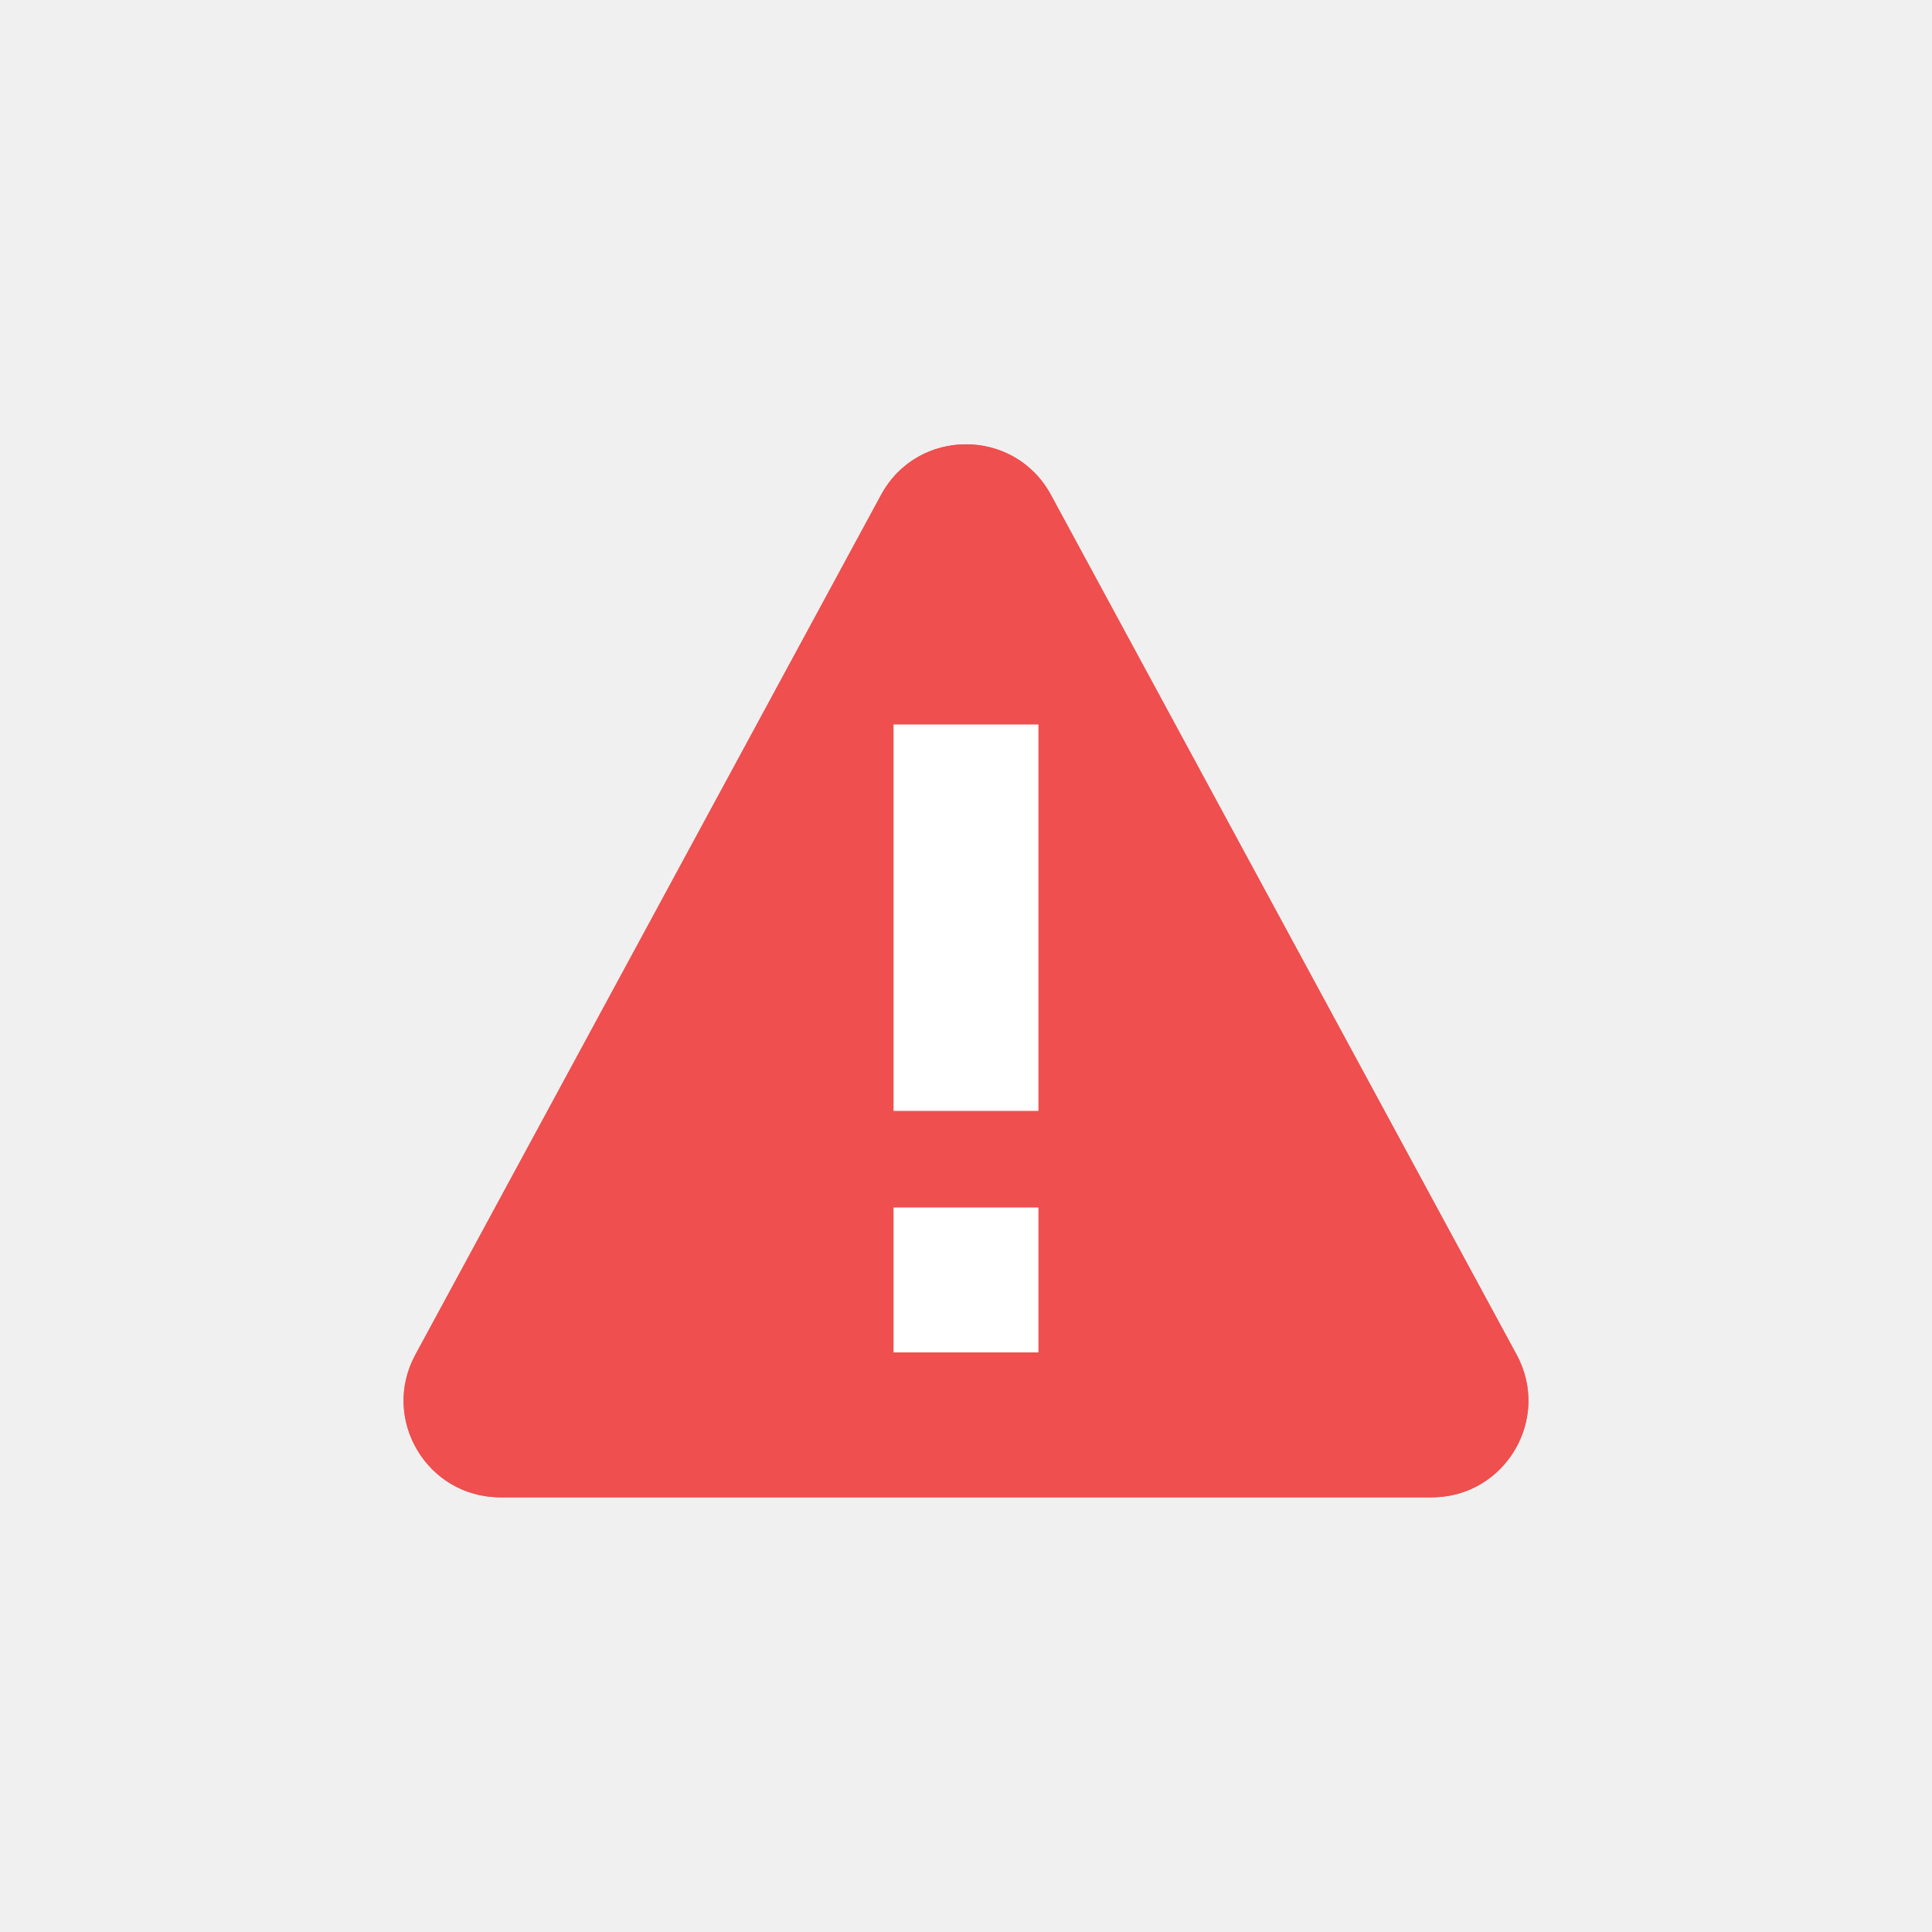
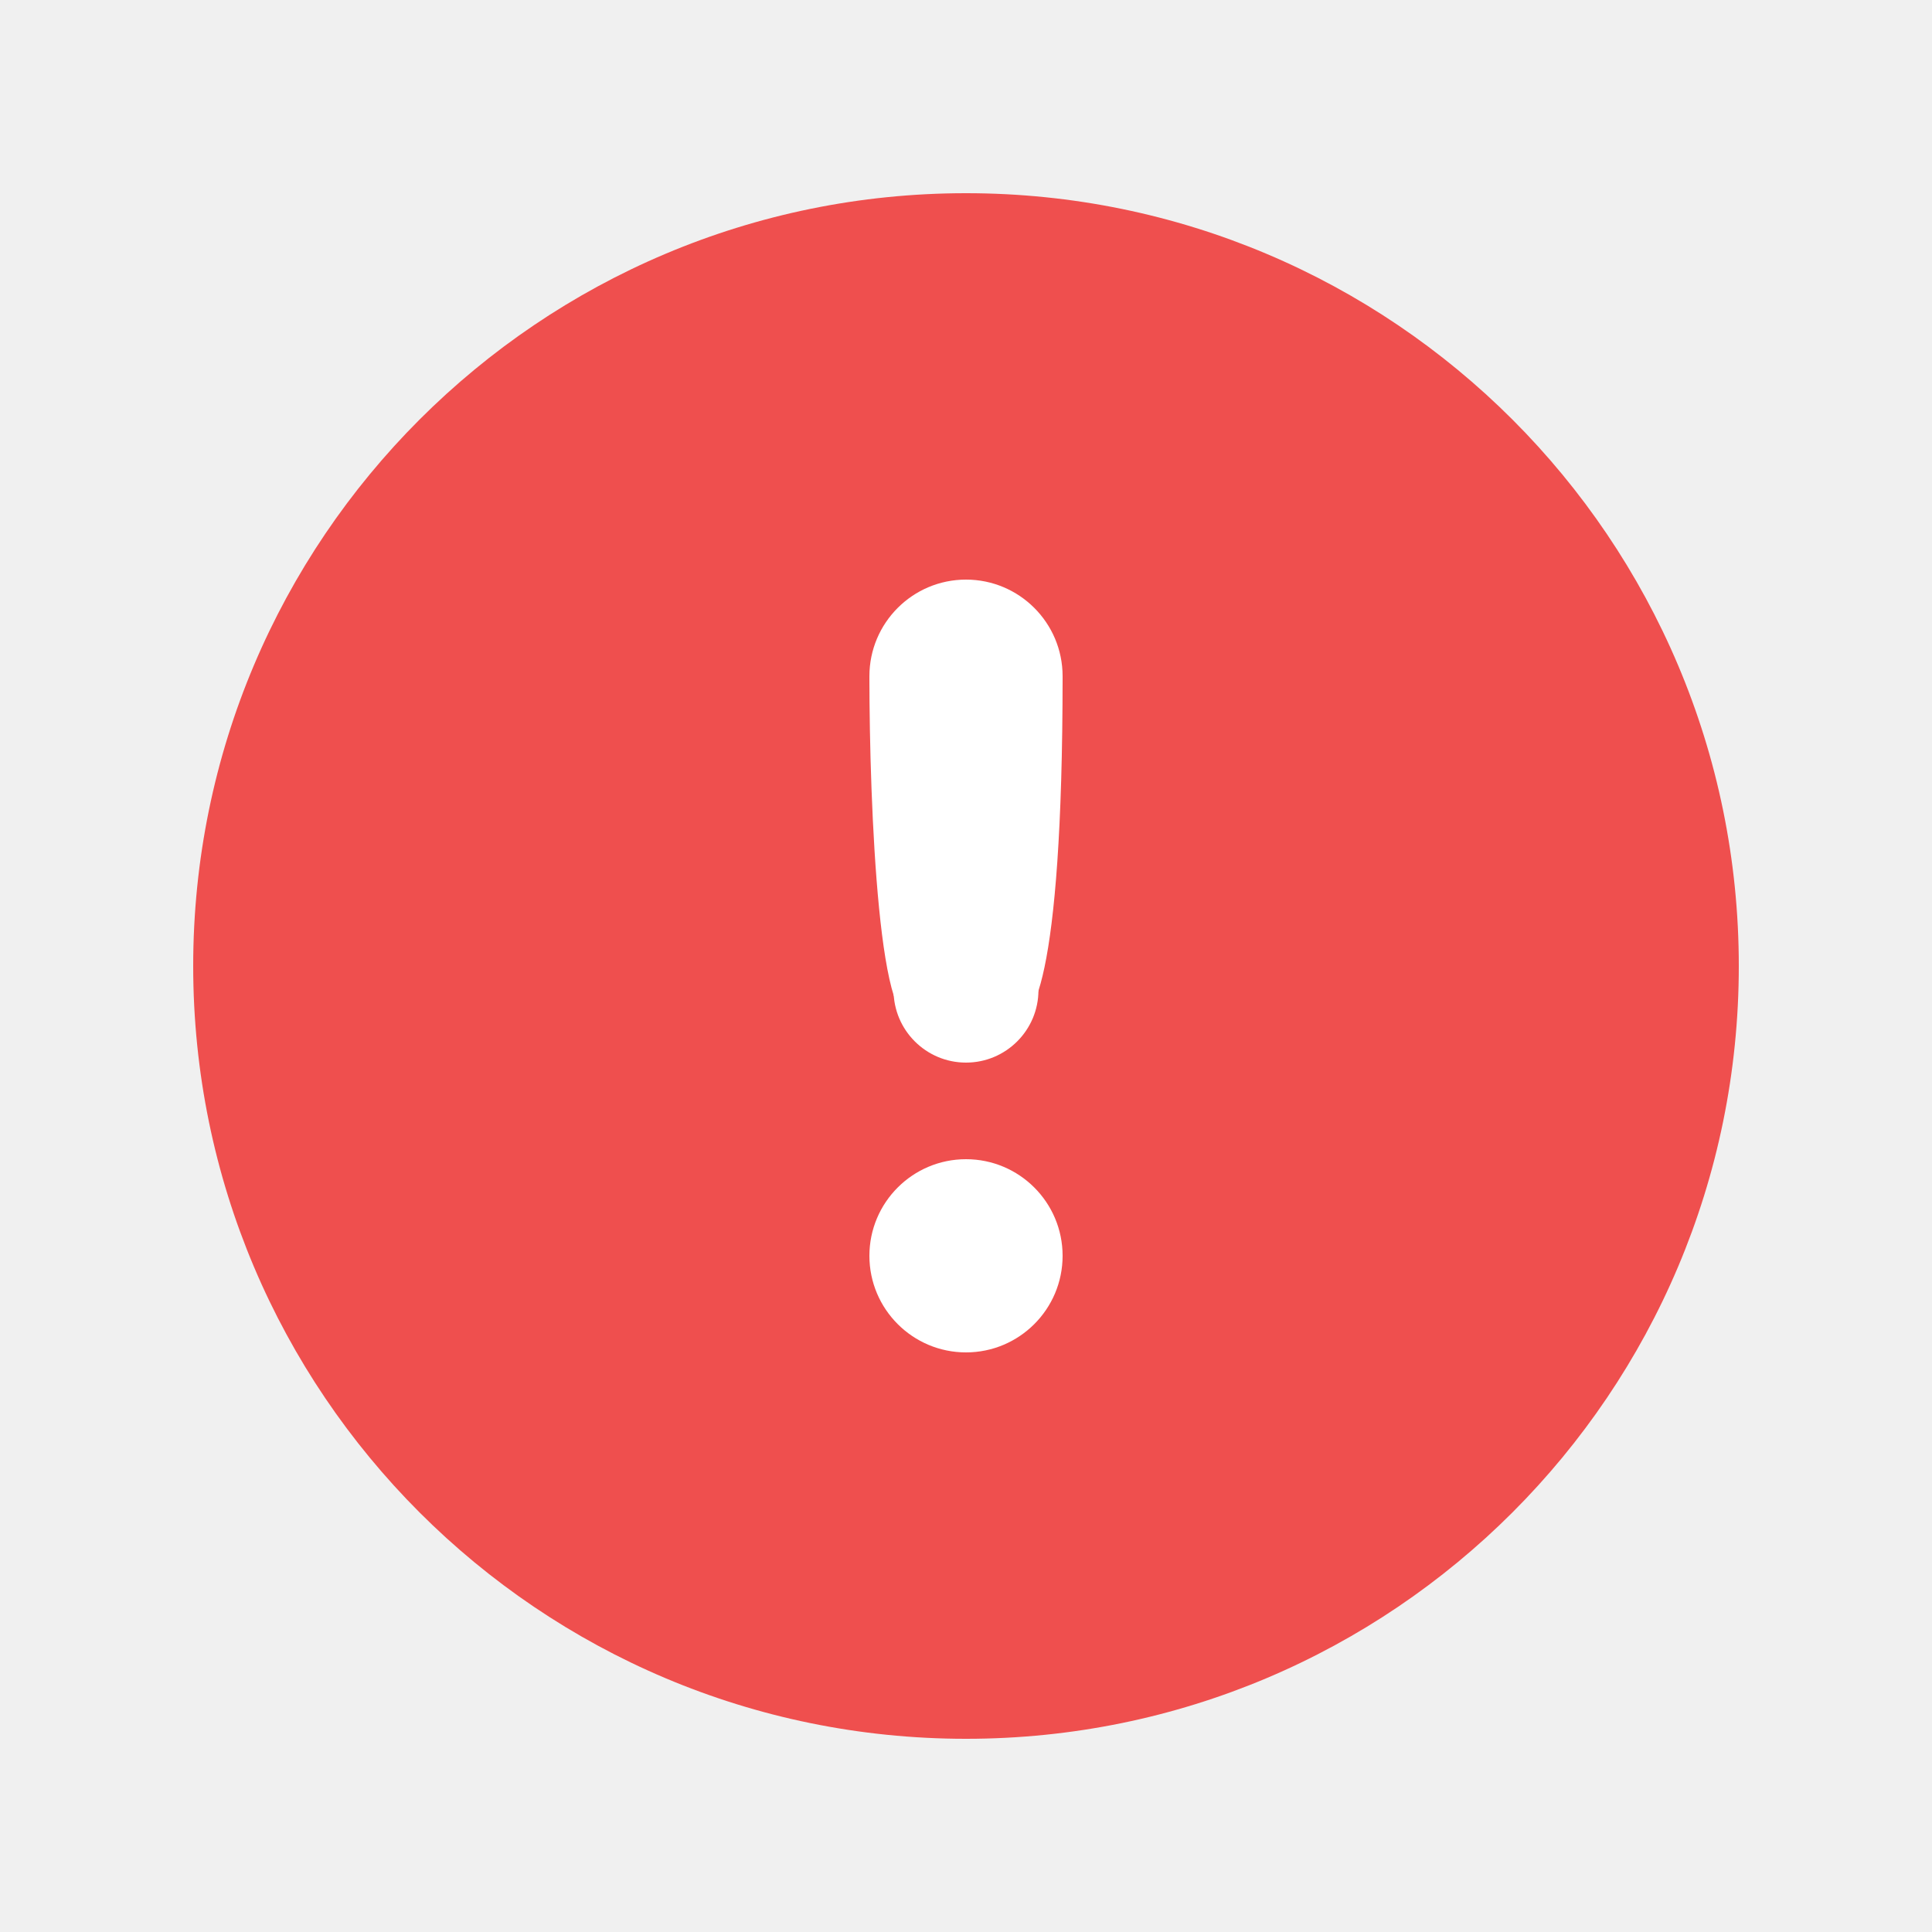
<svg xmlns="http://www.w3.org/2000/svg" width="20" height="20" viewBox="0 0 20 20" fill="none">
-   <path fill-rule="evenodd" clip-rule="evenodd" d="M9.121 5.123C9.499 4.425 10.501 4.425 10.879 5.123L15.7 14.024C16.061 14.69 15.579 15.5 14.821 15.5H5.179C4.421 15.5 3.939 14.69 4.3 14.024L9.121 5.123Z" fill="#EF4F4E" />
-   <mask id="mask0_819_784" style="mask-type:luminance" maskUnits="userSpaceOnUse" x="4" y="4" width="12" height="12">
-     <path fill-rule="evenodd" clip-rule="evenodd" d="M9.121 5.123C9.499 4.425 10.501 4.425 10.879 5.123L15.7 14.024C16.061 14.69 15.579 15.5 14.821 15.5H5.179C4.421 15.5 3.939 14.69 4.3 14.024L9.121 5.123Z" fill="white" />
-   </mask>
-   <g mask="url(#mask0_819_784)">
-     <rect x="3" y="2.5" width="14" height="15" fill="#EF4F4E" />
-   </g>
-   <rect x="9.25" y="7.5" width="1.5" height="4" fill="white" />
-   <rect x="9.25" y="12.5" width="1.5" height="1.5" fill="white" />
+   <path d="M10 18C14.418 18 18 14.418 18 10C18 5.582 14.418 2 10 2C5.582 2 2 5.582 2 10C2 14.418 5.582 18 10 18Z" fill="#EF4F4E" />
+   <path d="M10 14C10.552 14 11 13.552 11 13C11 12.448 10.552 12 10 12C9.448 12 9 12.448 9 13C9 13.552 9.448 14 10 14Z" fill="white" />
+   <path d="M9.5 10.5C9.1 10.9 9 8.333 9 7H11C11 10.2 10.667 10.667 10.5 10.5C10.333 10.333 9.9 10.1 9.5 10.5Z" fill="white" />
+   <path d="M10.75 10.25C10.75 10.664 10.414 11 10 11C9.586 11 9.25 10.664 9.25 10.25C9.25 9.836 9.586 9.5 10 9.5C10.414 9.5 10.75 9.836 10.75 10.25Z" fill="white" />
+   <path d="M11 7C11 7.552 10.552 8 10 8C9.448 8 9 7.552 9 7C9 6.448 9.448 6 10 6C10.552 6 11 6.448 11 7Z" fill="white" />
</svg>
